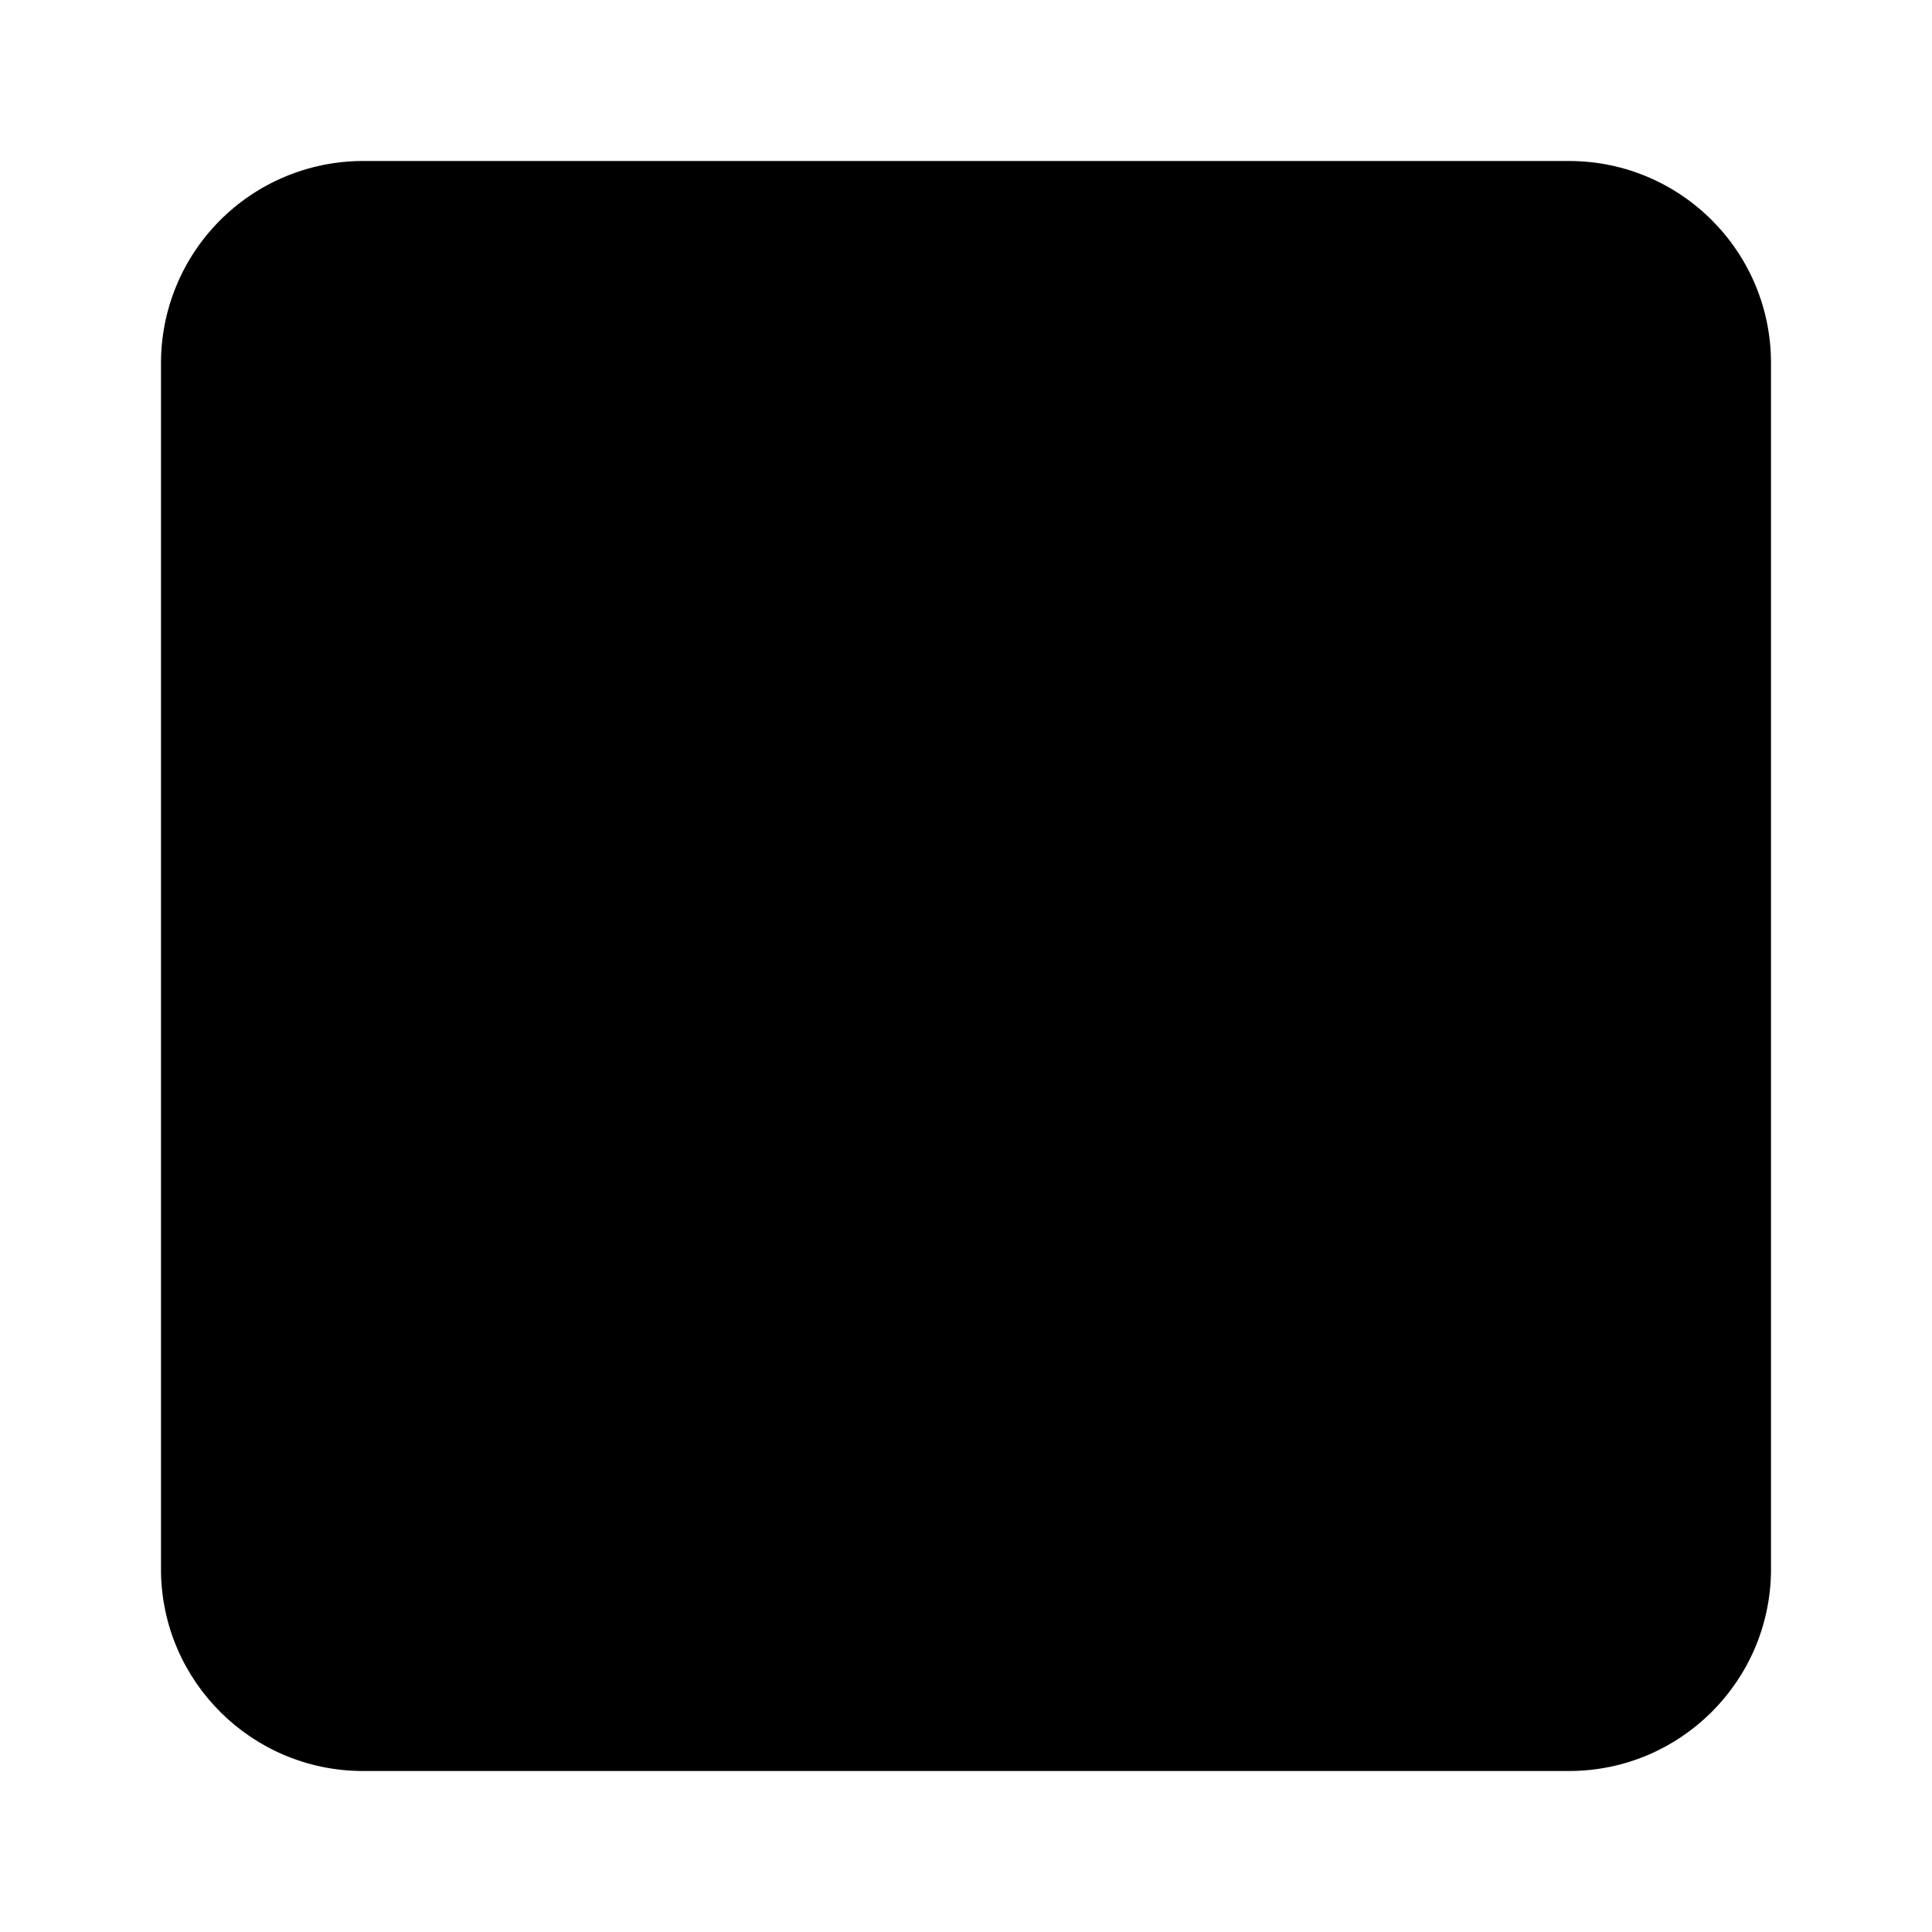
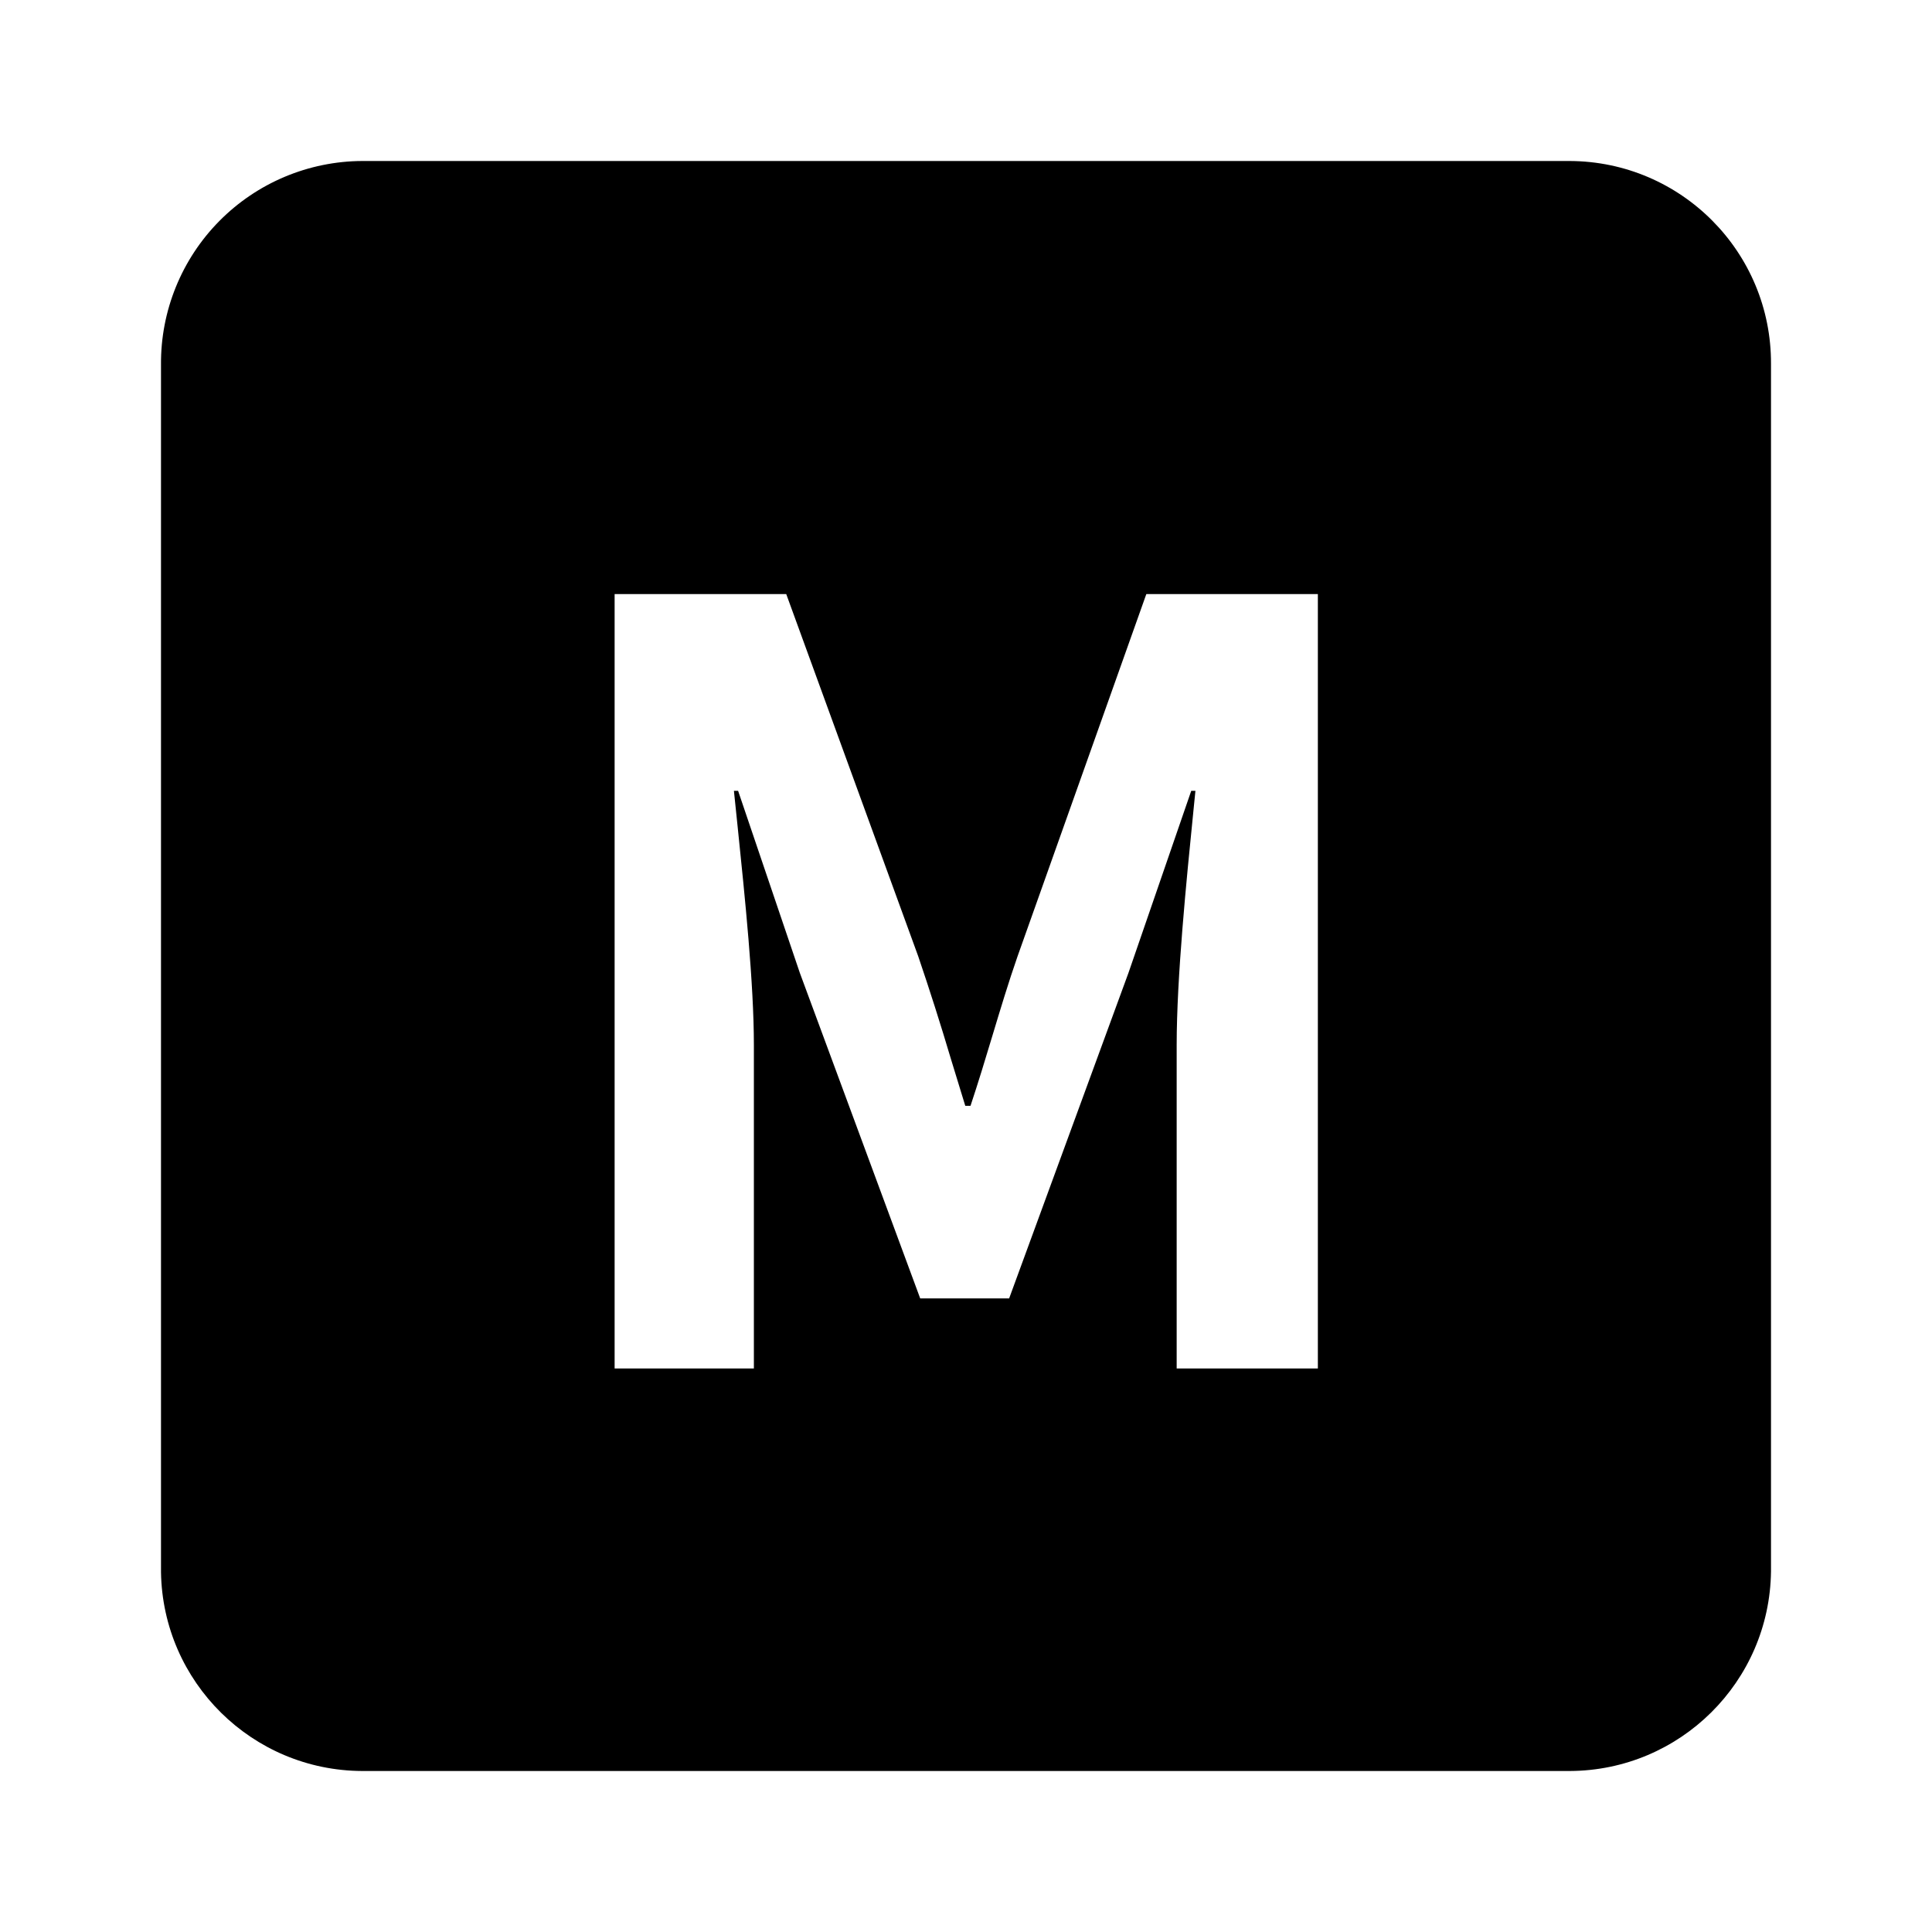
<svg xmlns="http://www.w3.org/2000/svg" width="24" height="24" fill="currentColor" viewBox="0 0 24 24">
-   <path d="M4.5 22h15a2.51 2.51 0 0 0 2.5-2.48v-15A2.51 2.51 0 0 0 19.5 2h-15A2.51 2.51 0 0 0 2 4.53v15A2.51 2.51 0 0 0 4.5 22Z" />
-   <path d="M7.635 17V7.38h2.132l1.638 4.498c.208.598.39 1.235.585 1.859h.065c.208-.624.377-1.261.585-1.859l1.6-4.498h2.131V17h-1.755v-4.017c0-.91.143-2.249.234-3.159h-.052l-.78 2.262-1.482 4.043h-1.105l-1.495-4.043-.767-2.262h-.052c.091.91.247 2.249.247 3.159V17H7.635Z" />
+   <path fill-rule="evenodd" d="M19.5 22h-15A2.51 2.51 0 0 1 2 19.53v-15A2.51 2.51 0 0 1 4.5 2h15A2.51 2.51 0 0 1 22 4.52v15A2.51 2.51 0 0 1 19.5 22ZM7.635 7.38V17h1.73v-4.017c0-.768-.112-1.842-.201-2.706l-.047-.453h.052l.767 2.262 1.495 4.043h1.105l1.482-4.043.78-2.262h.052l-.023.229c-.09.894-.21 2.093-.21 2.93V17h1.754V7.38H14.24l-1.599 4.498c-.113.324-.214.66-.316.998-.086.287-.174.575-.269.861h-.065a75.5 75.5 0 0 1-.178-.581 34.191 34.191 0 0 0-.407-1.278L9.767 7.38H7.635Z" clip-rule="evenodd" />
</svg>
